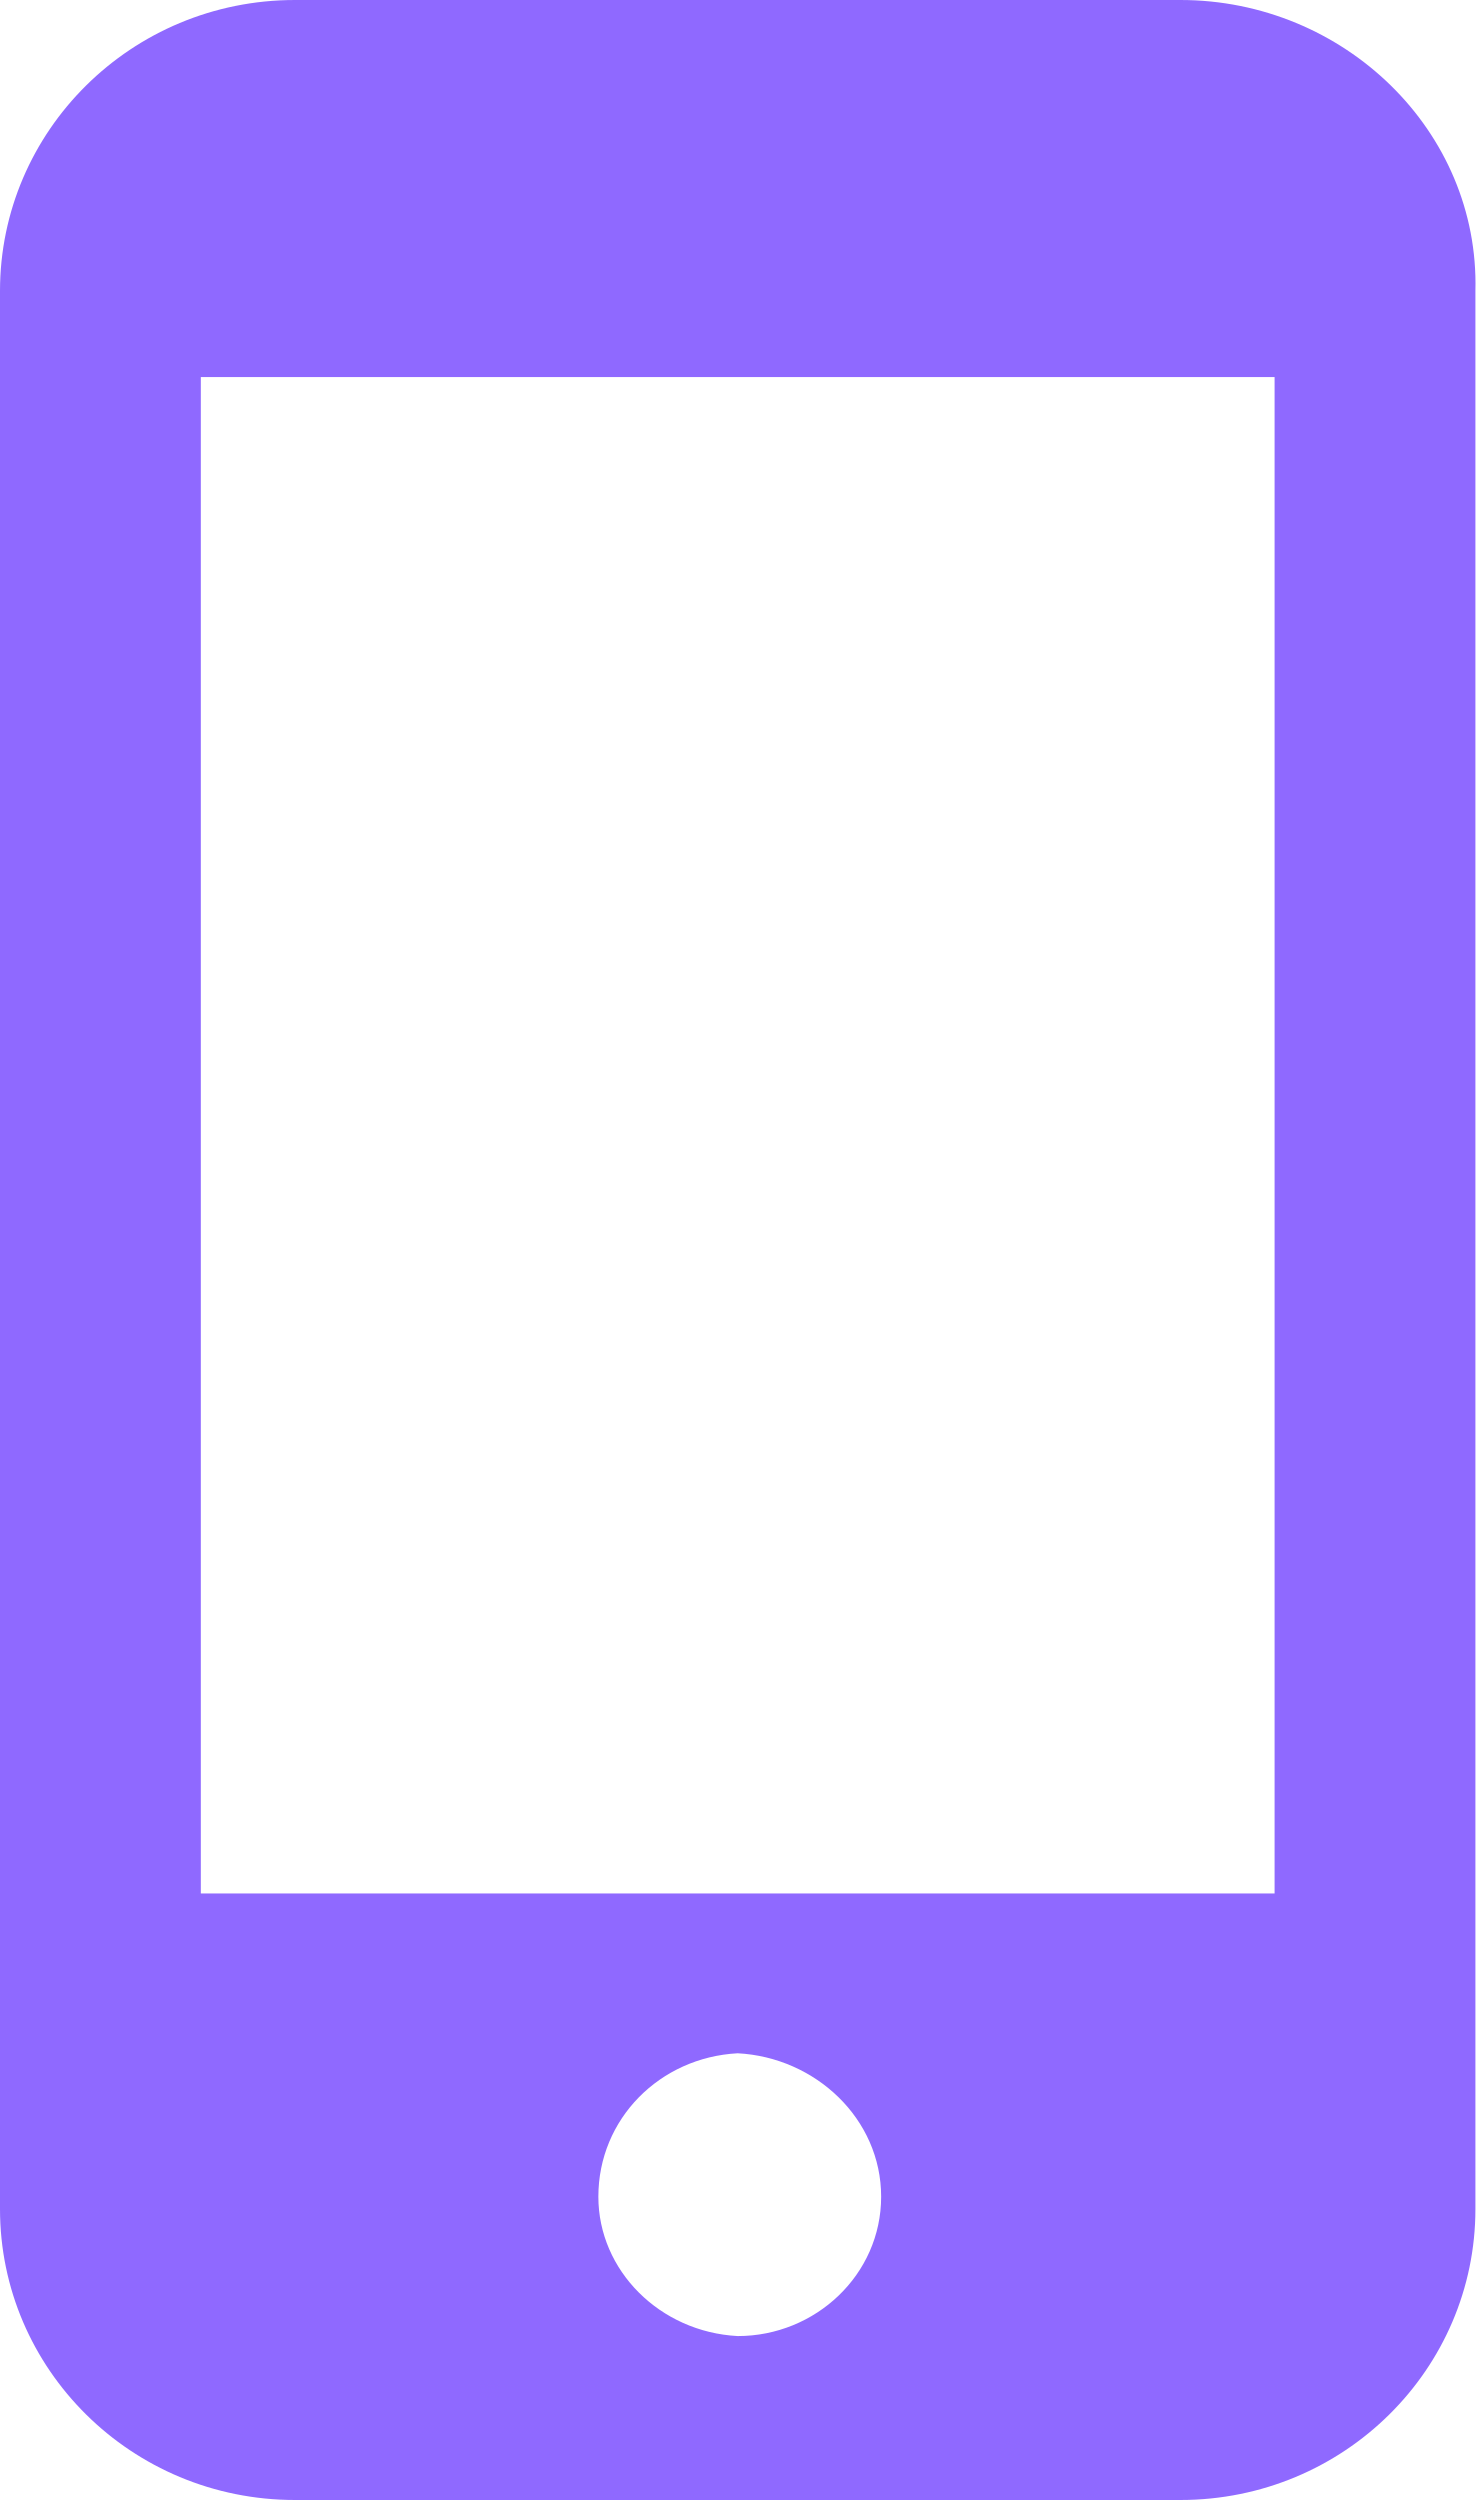
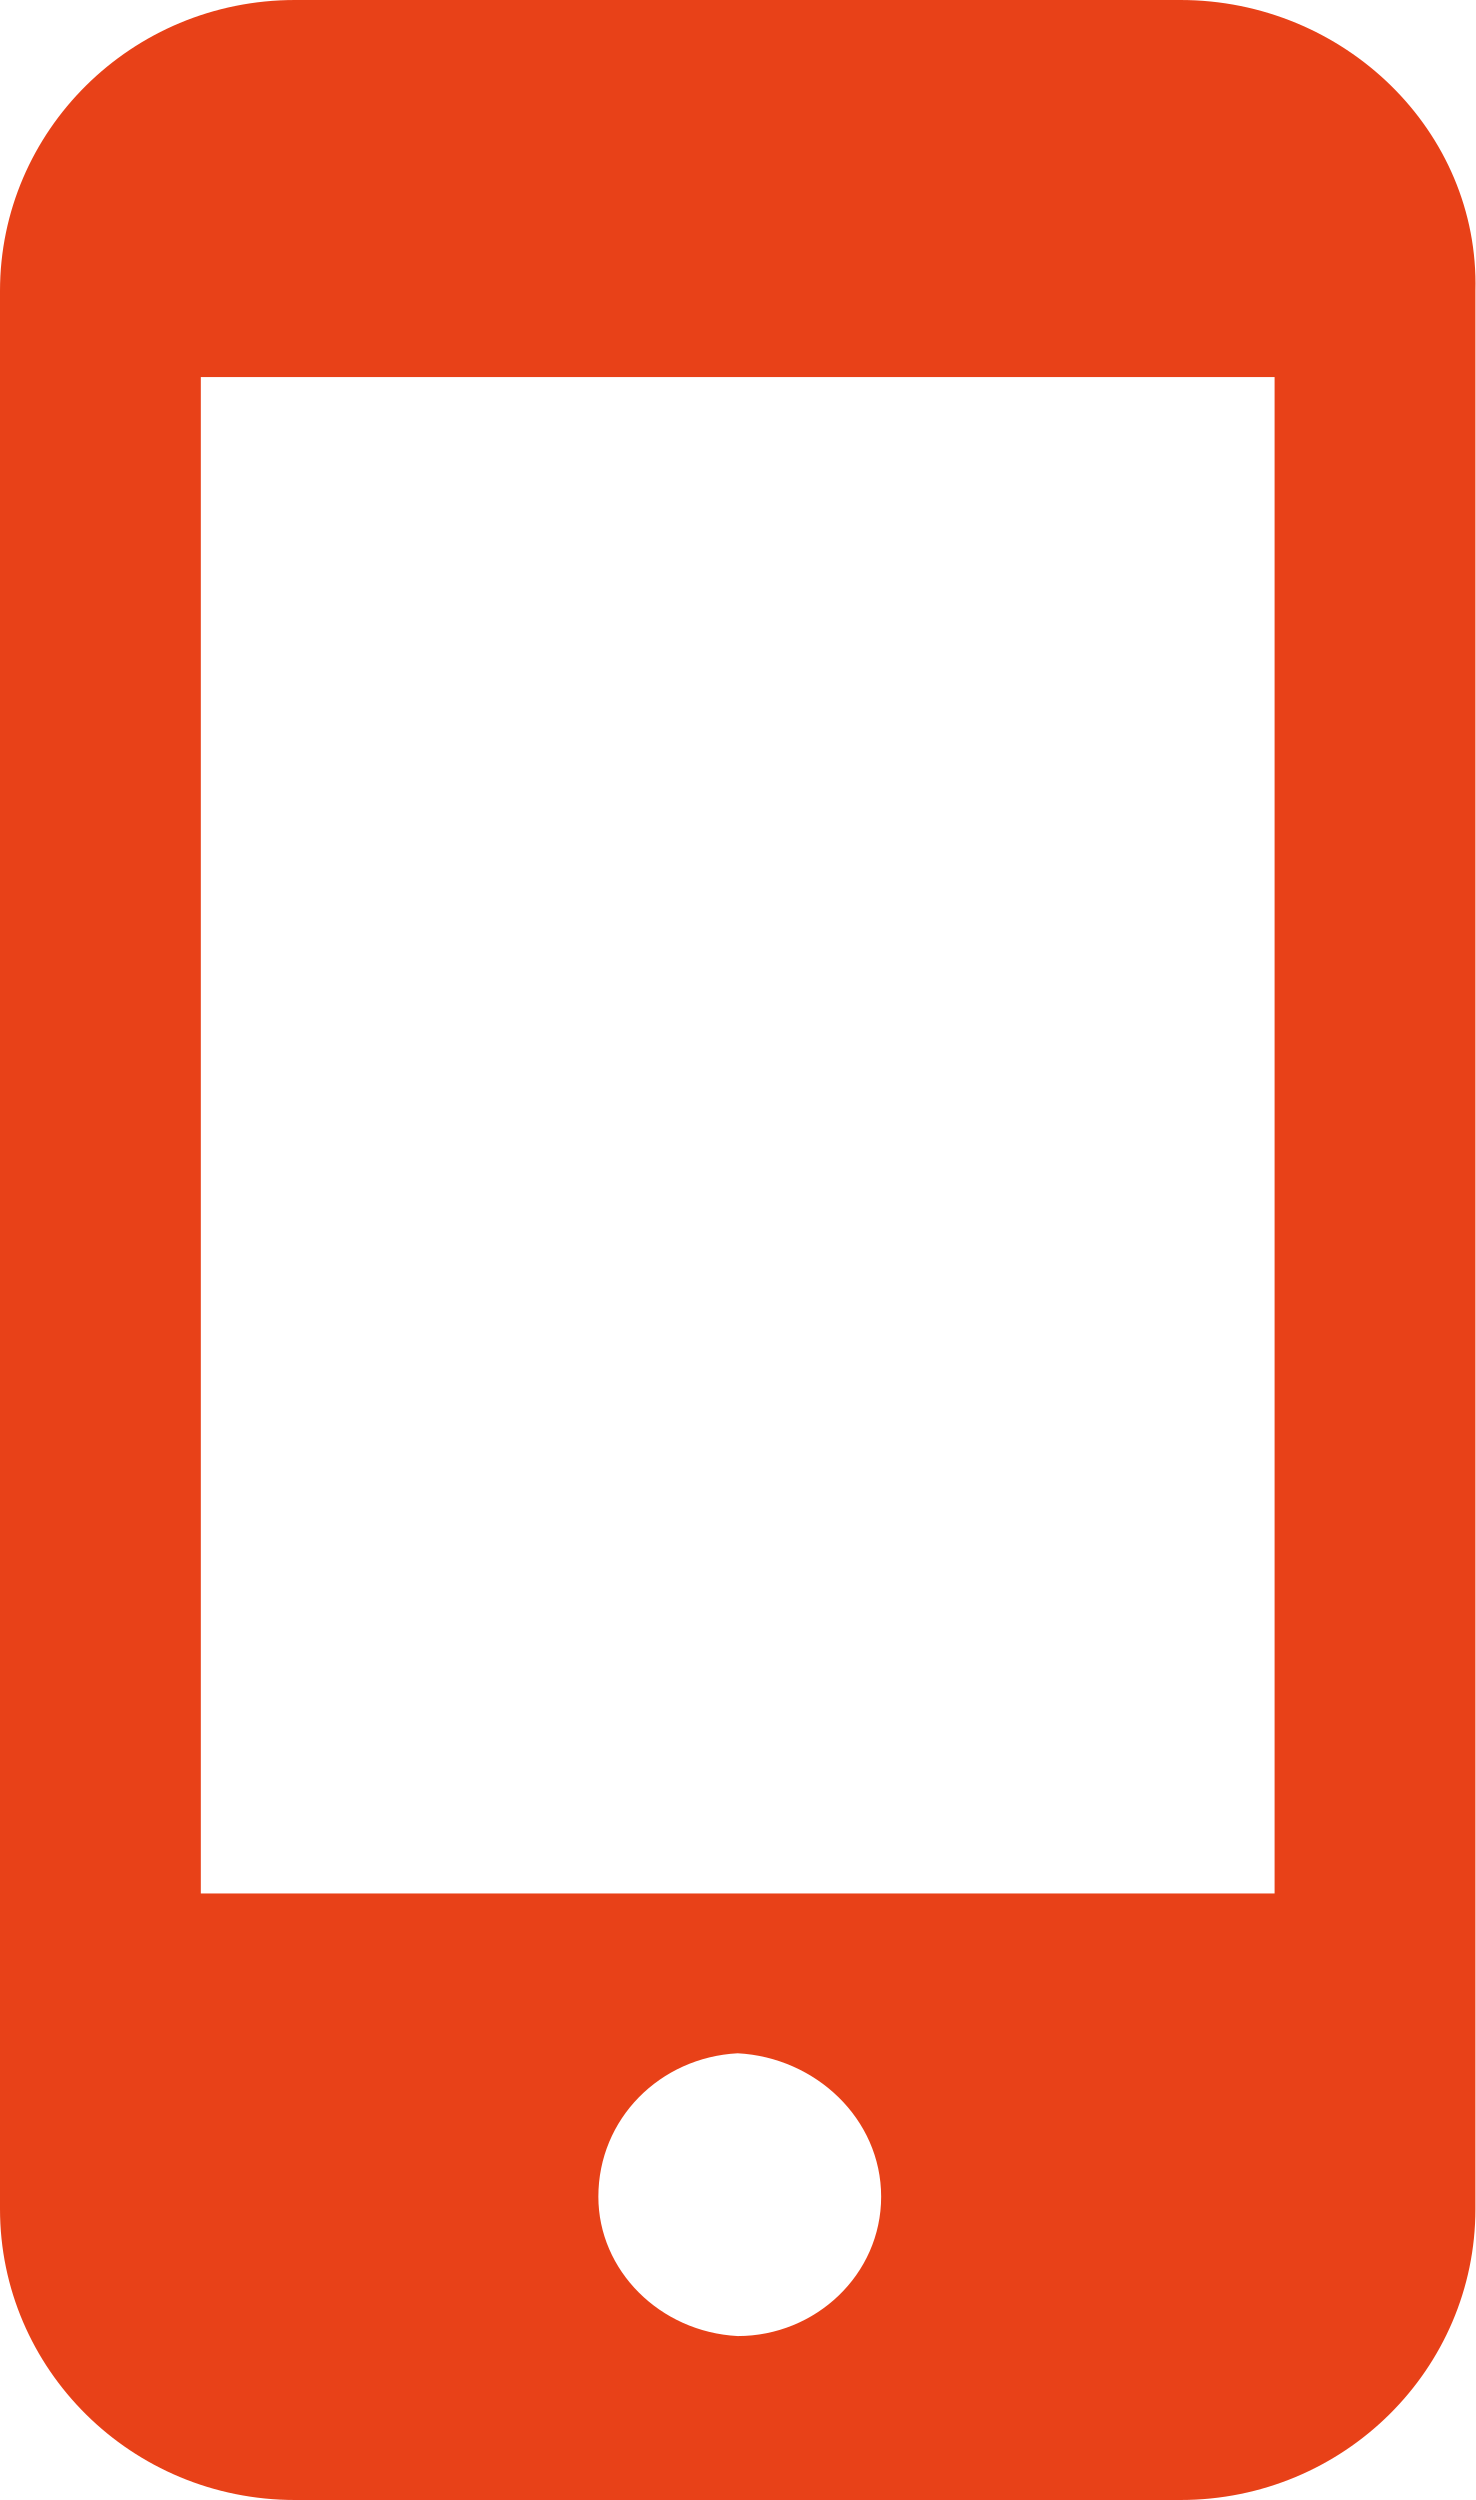
<svg xmlns="http://www.w3.org/2000/svg" width="36" height="61" viewBox="0 0 36 61">
  <g fill="none">
-     <g fill="#8f69ff">
+     <g fill="#E84118">
      <path d="M28.8 0L7.2 0C3.2 0 0 3.2 0 7.1L0 53.9C0 57.8 3.2 61 7.2 61L28.8 61C32.8 61 36 57.8 36 53.9L36 7.1C36.1 3.2 32.8 0 28.8 0ZM18 57C16.1 56.9 14.6 55.4 14.6 53.6 14.6 51.7 16.1 50.2 18 50.1 19.9 50.2 21.5 51.7 21.5 53.6 21.5 55.5 19.9 57 18 57L18 57ZM31.1 46.2L4.9 46.2 4.9 9.2 31.1 9.2 31.1 46.2Z" />
    </g>
  </g>
</svg>
